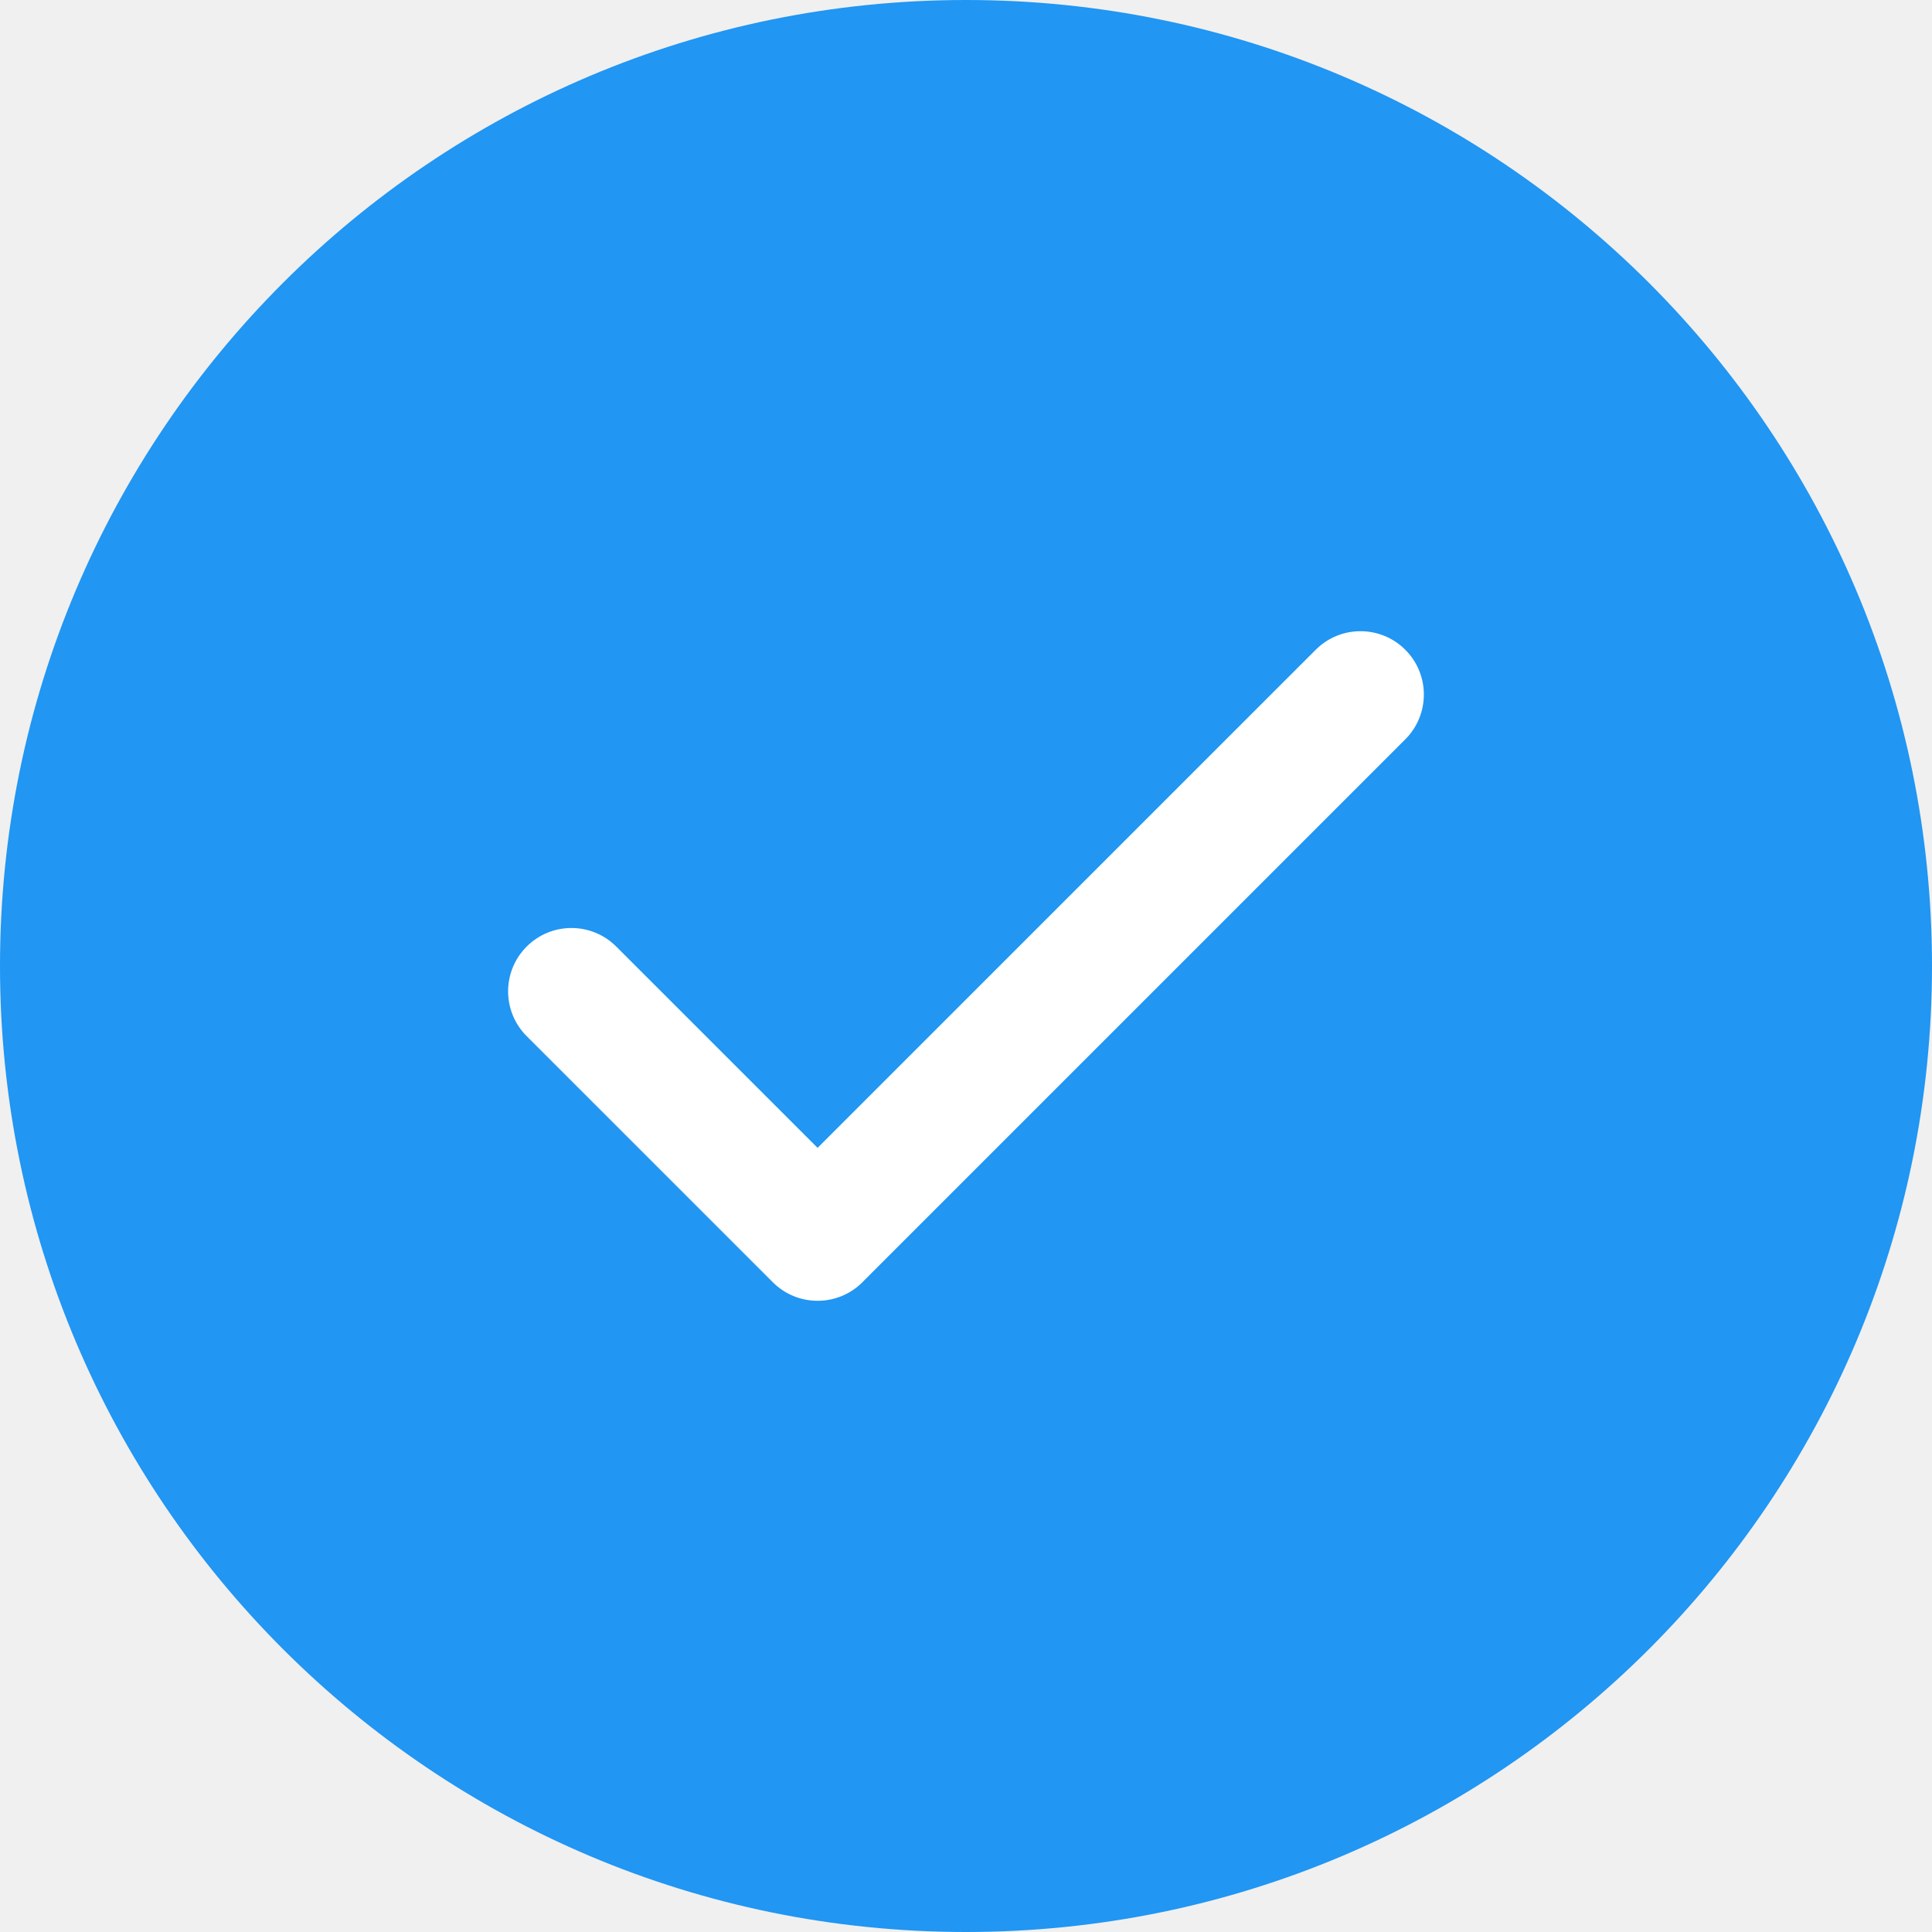
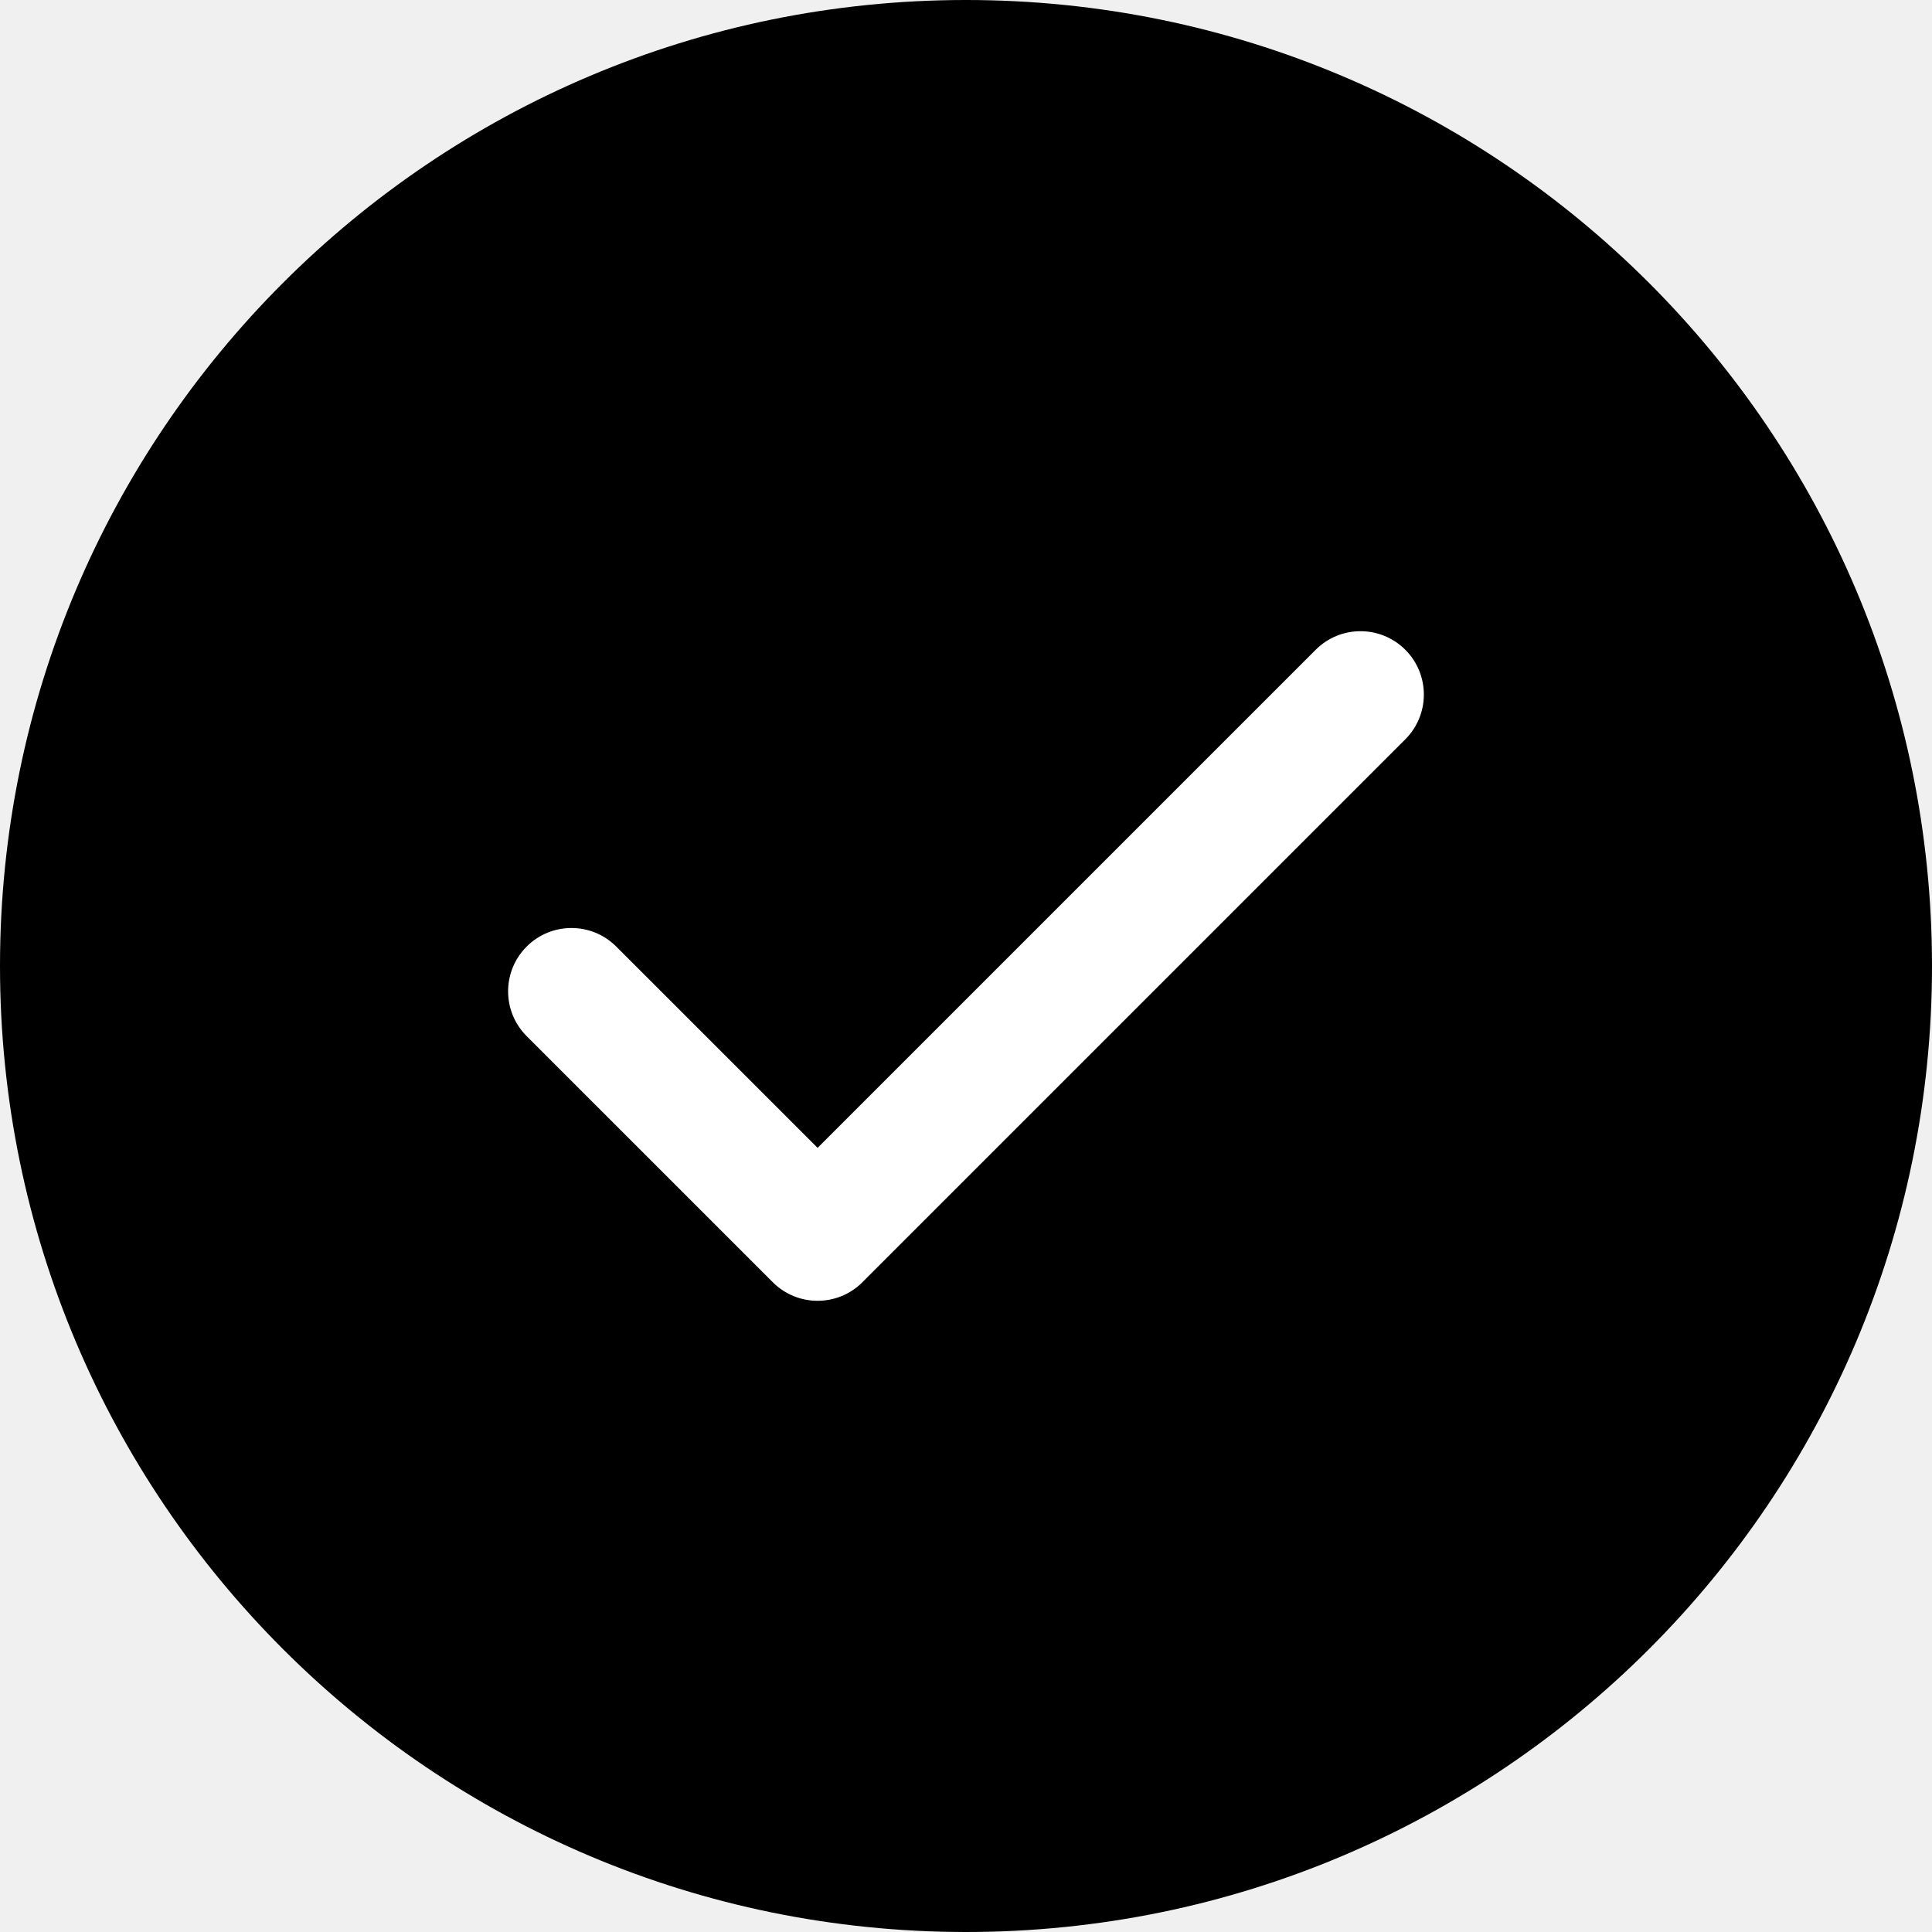
<svg xmlns="http://www.w3.org/2000/svg" version="1.1" id="Done_Check" viewBox="0 0 400 400">
  <g>
-     <circle fill="#2196f3" cx="200" cy="200" r="200" />
+     <circle fill="currentcolor" cx="200" cy="200" r="200" />
    <path fill="#ffffff" d="M272.406,134.526L169.275,237.652l-41.689-41.68c-5.123-5.117-13.422-5.12-18.545,0.003    c-5.125,5.125-5.125,13.425,0,18.548l50.963,50.955c2.561,2.558,5.916,3.838,9.271,3.838s6.719-1.28,9.279-3.842    c0.008-0.011,0.014-0.022,0.027-0.035L290.95,153.071c5.125-5.12,5.125-13.426,0-18.546    C285.828,129.402,277.523,129.402,272.406,134.526z" />
  </g>
</svg>
